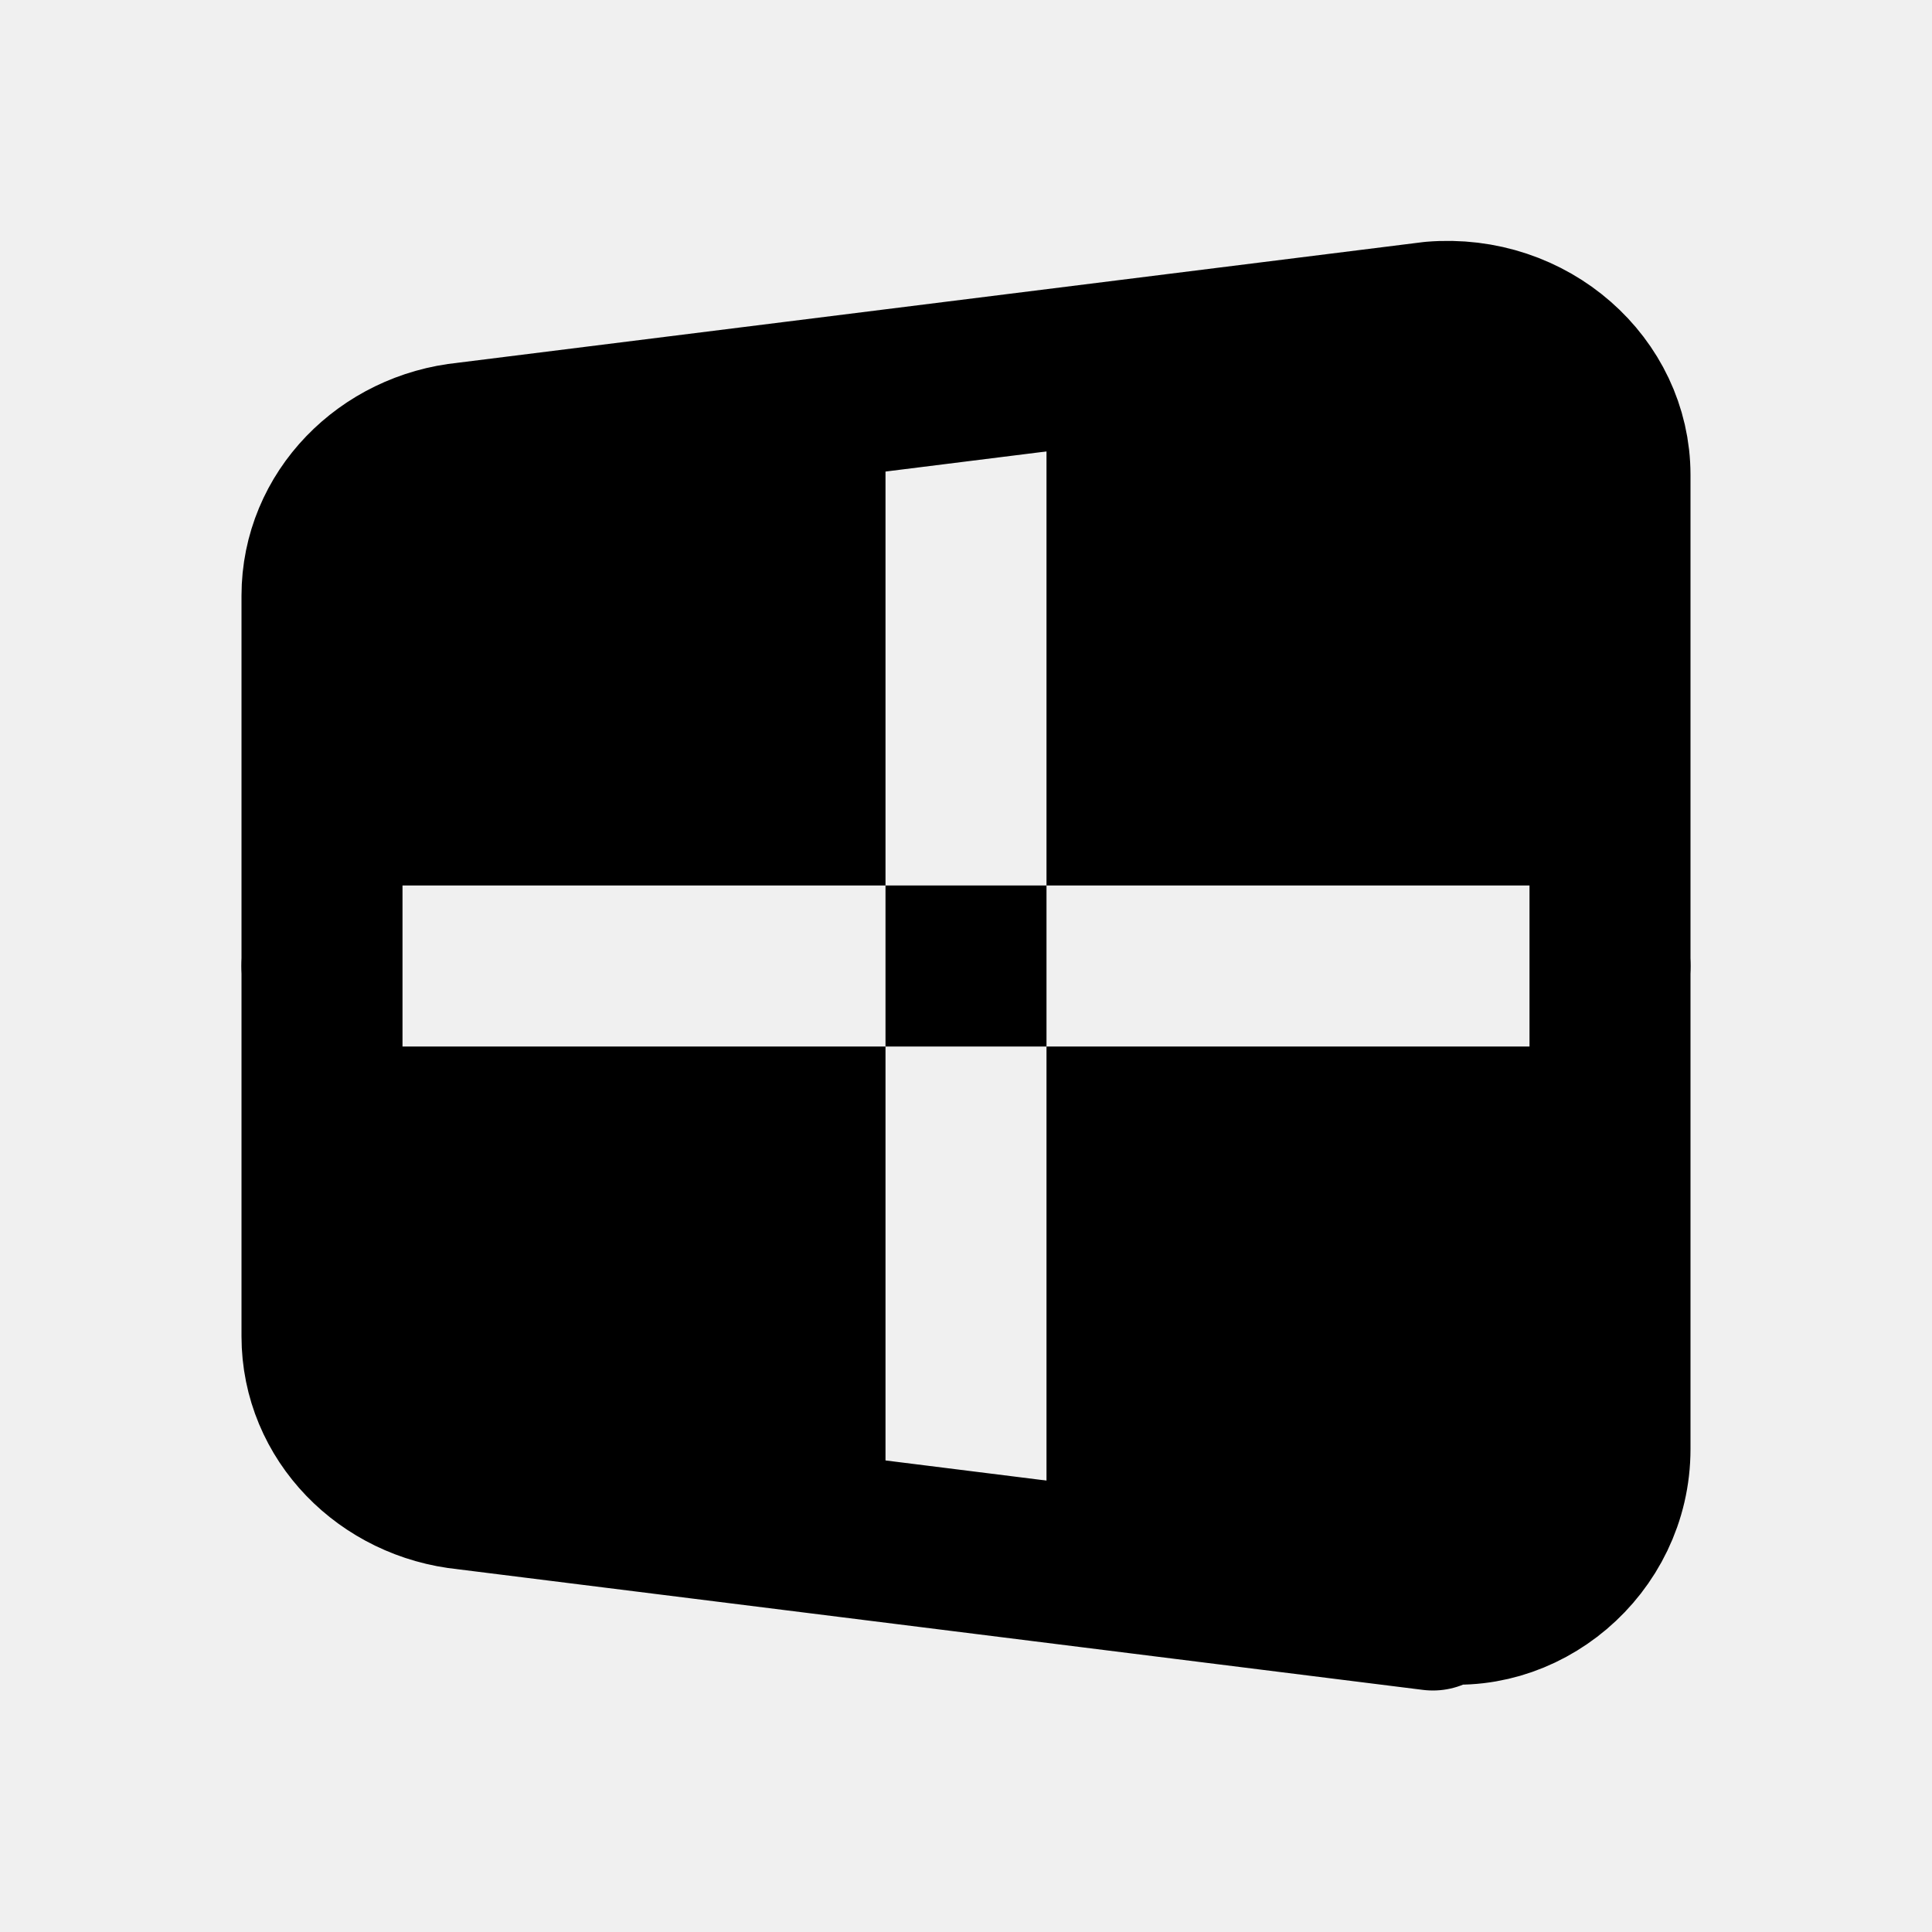
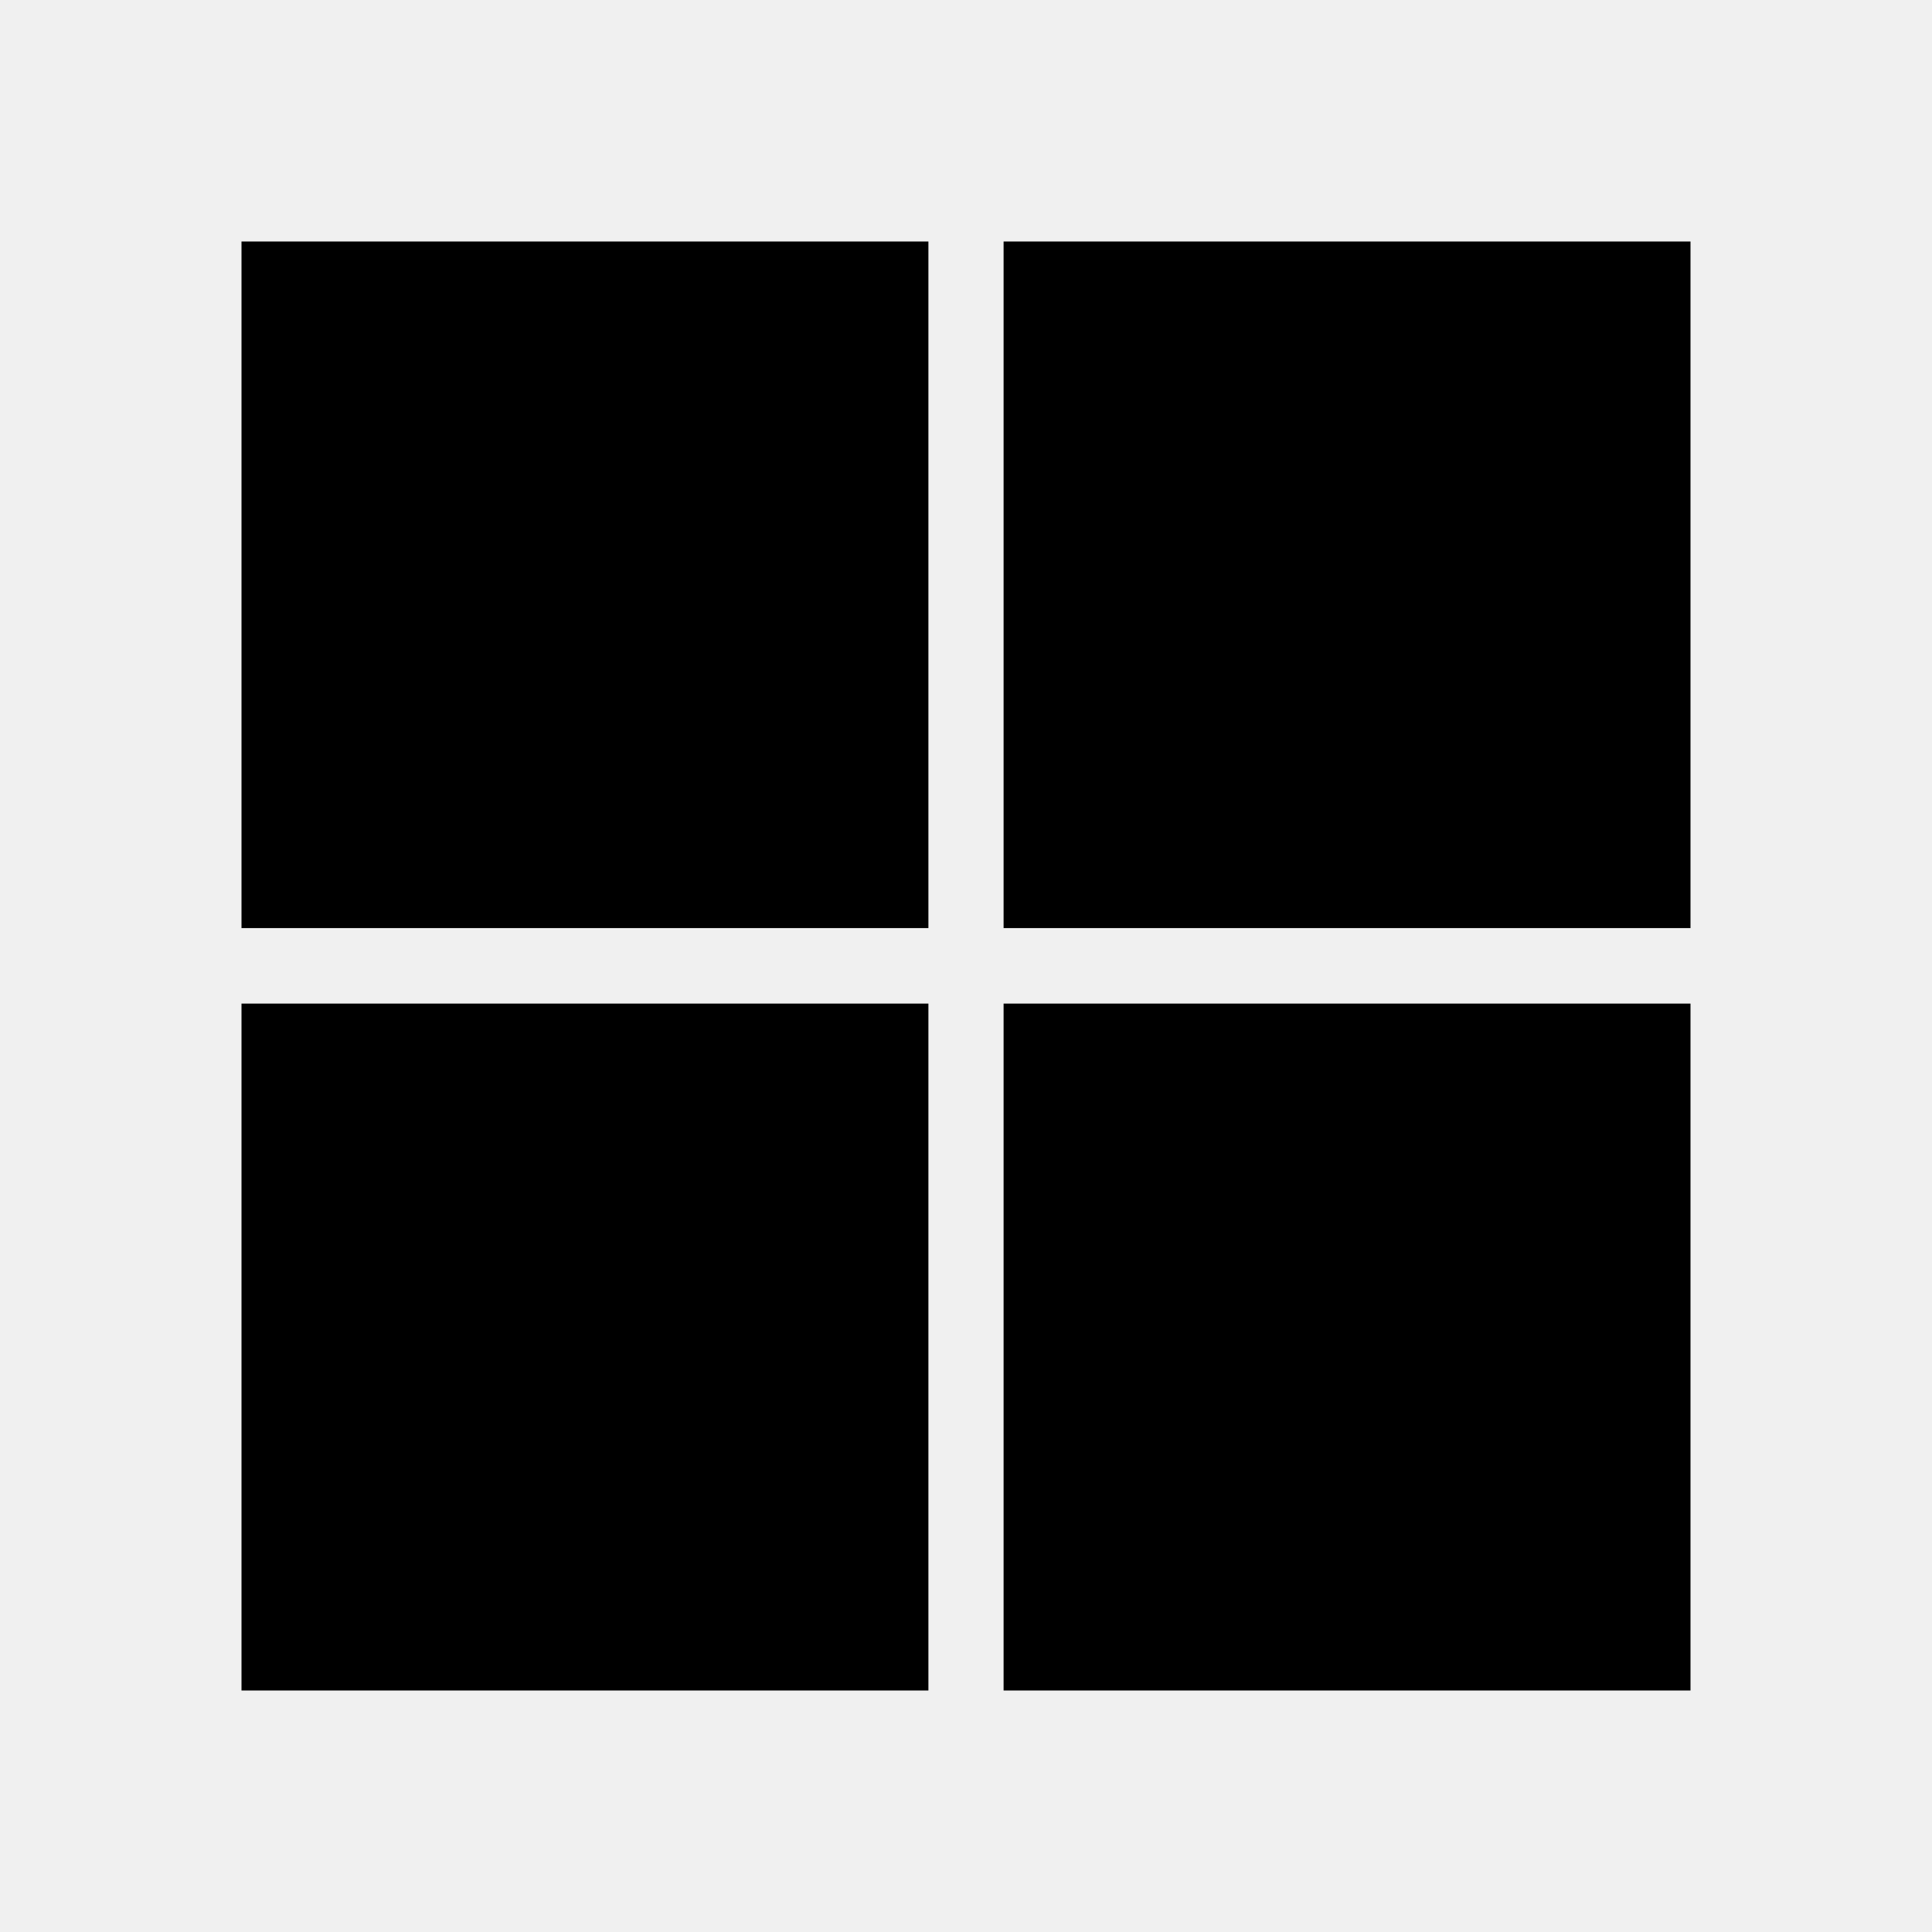
<svg xmlns="http://www.w3.org/2000/svg" width="24" height="24" viewBox="0 0 24 24" fill="none">
-   <g clip-path="url(#clip0_2725_363)">
-     <path d="M17.8 20L5.8 18.5C4.8 18.4 4 17.6 4 16.6V7.4C4 6.4 4.8 5.6 5.8 5.5L17.8 4C19 3.9 20 4.8 20 5.9V18C20 19.2 18.9 20.1 17.8 19.9V20Z" stroke="currentColor" stroke-width="2" stroke-linecap="round" stroke-linejoin="round" />
-     <path fill-rule="evenodd" clip-rule="evenodd" d="M17.8 20L12.921 19.39C12.972 19.27 13 19.138 13 19V13H20V18C20 19.2 18.9 20.1 17.8 19.9V20ZM20 11H13V5C13 4.862 12.972 4.73 12.921 4.61L17.8 4C19 3.9 20 4.8 20 5.9V11ZM11.011 4.848L12.921 4.61C12.769 4.251 12.414 4 12 4C11.499 4 11.085 4.368 11.011 4.848ZM11 11H13V13H11V11ZM4 11V7.4C4 6.4 4.8 5.6 5.8 5.5L11.011 4.848C11.004 4.898 11 4.948 11 5V11H4ZM4 13H11V19C11 19.051 11.004 19.102 11.011 19.151L5.8 18.5C4.8 18.4 4 17.6 4 16.6V13ZM4 13V11C3.448 11 3 11.448 3 12C3 12.552 3.448 13 4 13ZM11.011 19.151L12.921 19.39C12.769 19.748 12.414 20 12 20C11.499 20 11.084 19.632 11.011 19.151ZM20 11V13C20.552 13 21 12.552 21 12C21 11.448 20.552 11 20 11Z" fill="currentColor" />
-   </g>
-   <defs>
-     <clipPath id="clip0_2725_363">
-       <rect width="24" height="24" fill="white" />
-     </clipPath>
-   </defs>
+   <path d="M3 3H11.533V11.529H3V3ZM12.467 3H21V11.529H12.467V3ZM3 12.467H11.533V21H3V12.467ZM12.467 12.467H21V21H12.467" fill="black" />
</svg>
